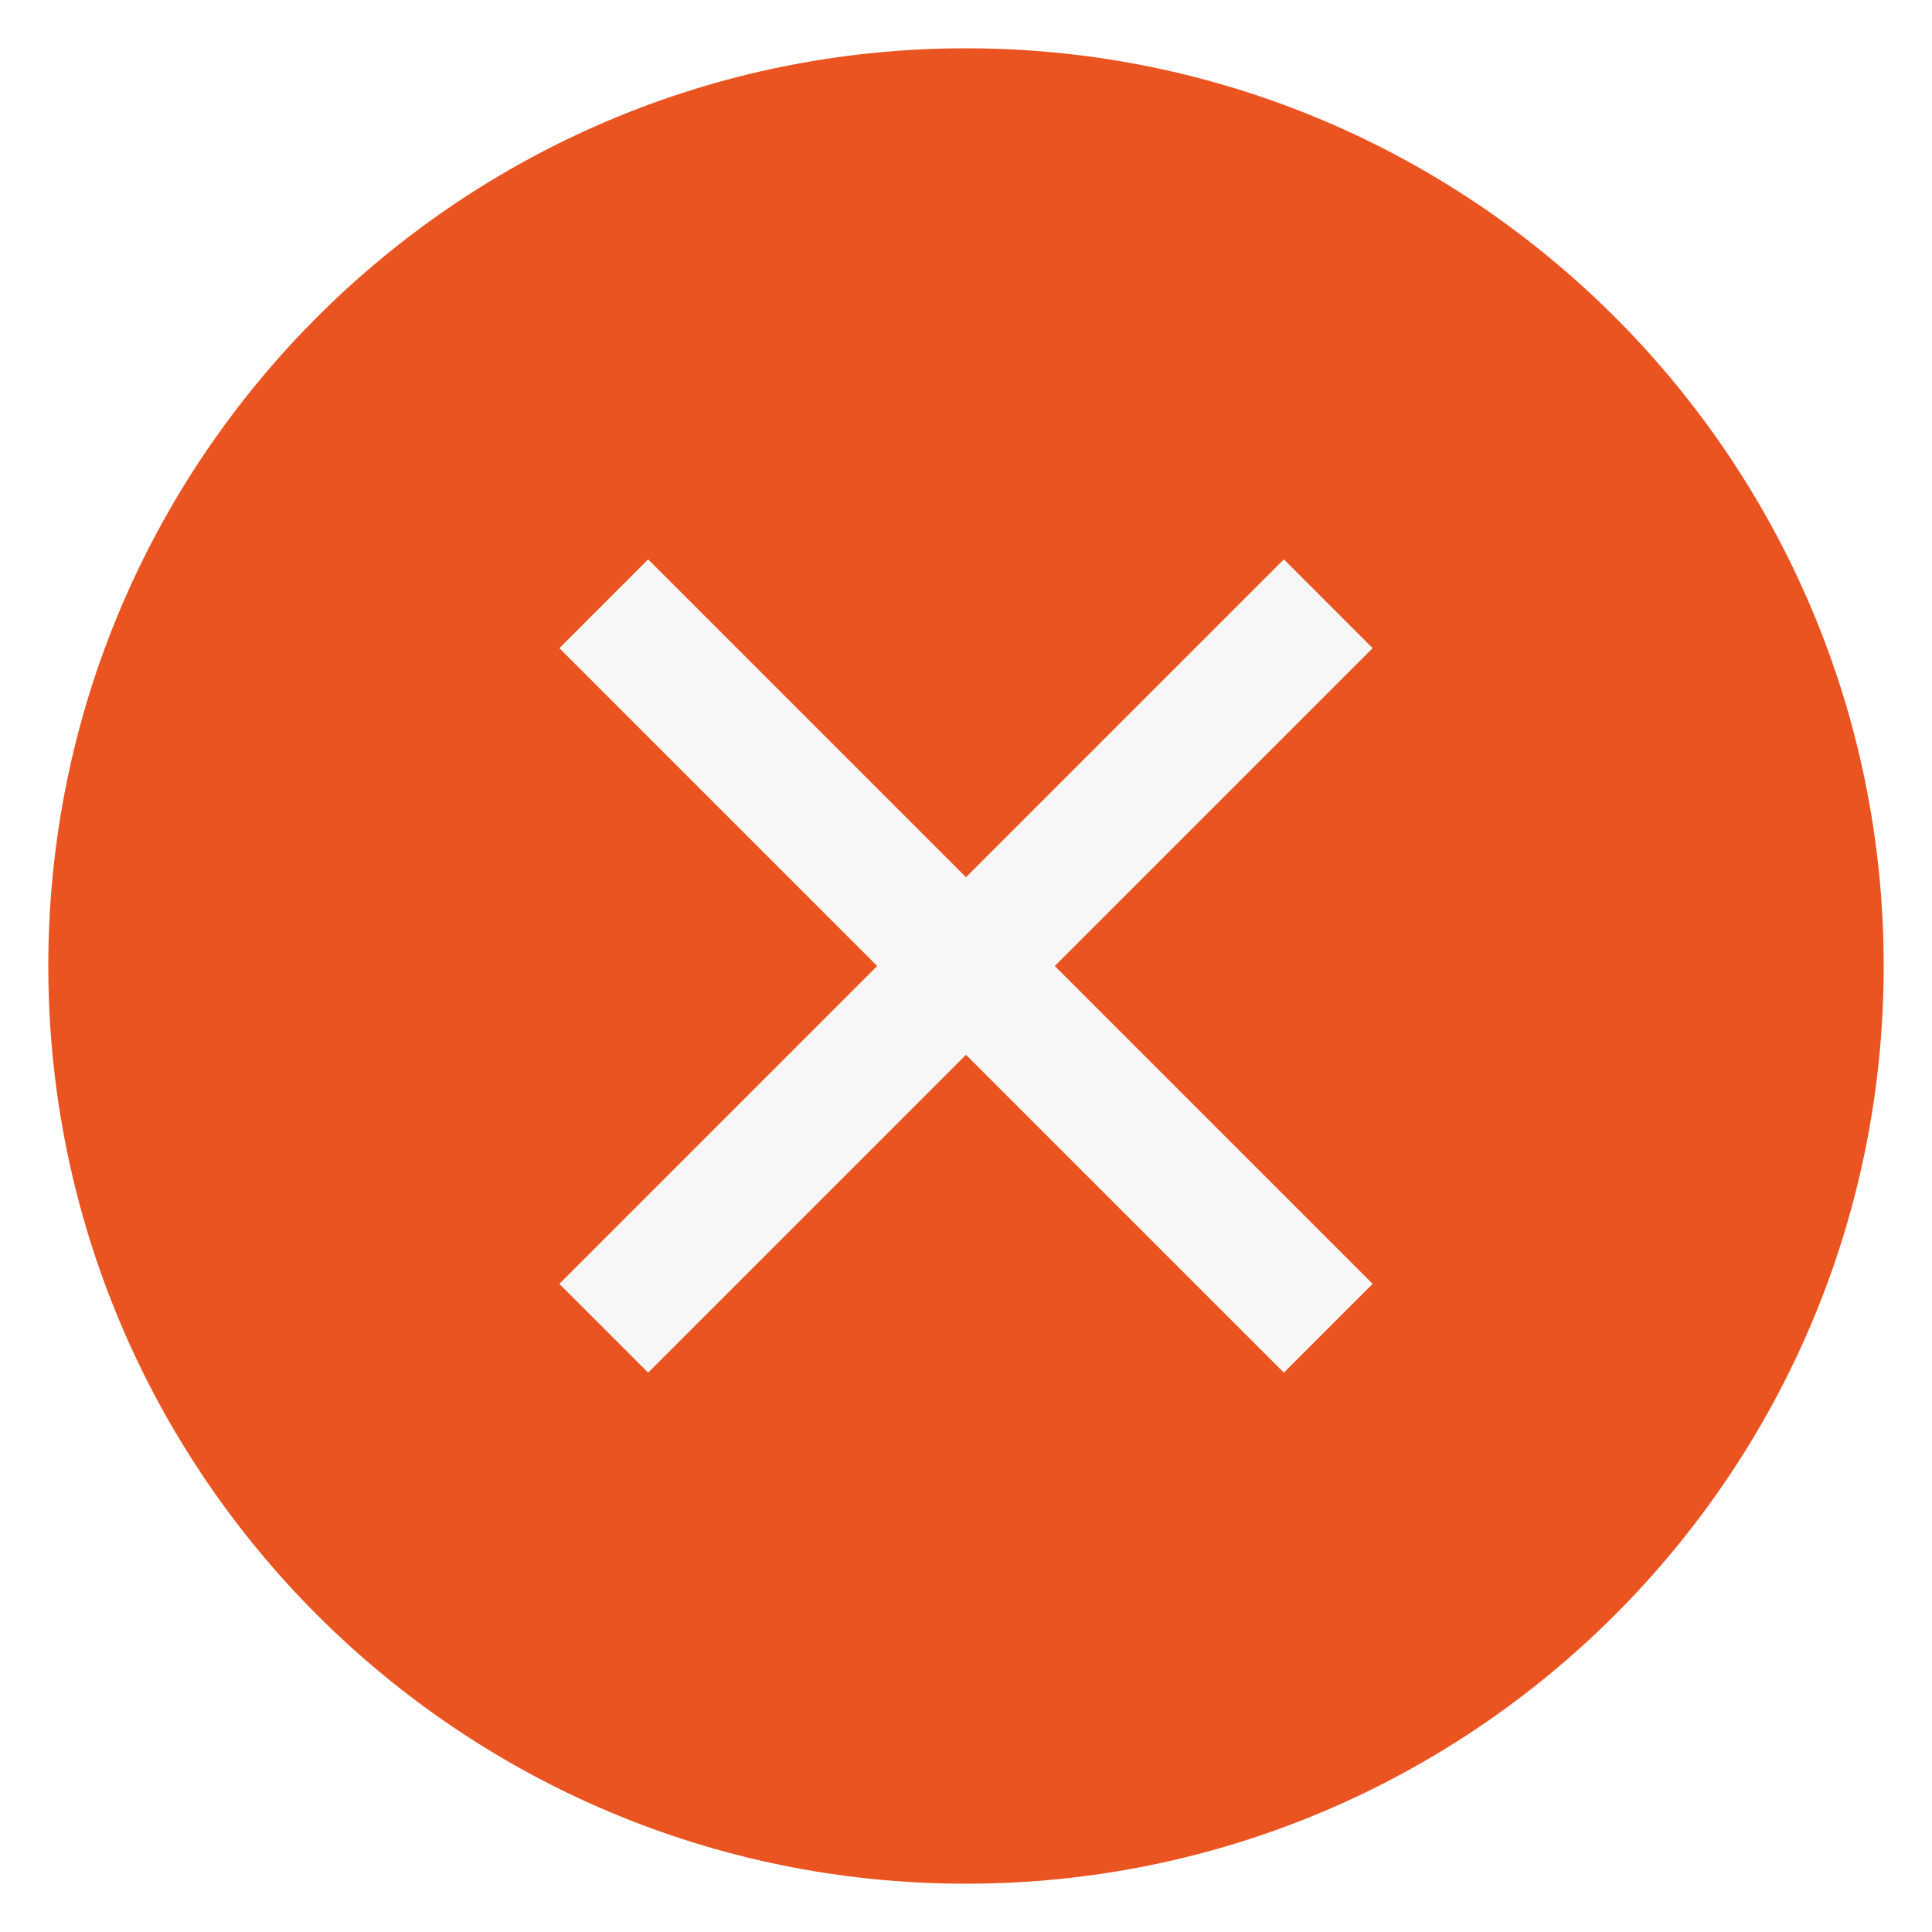
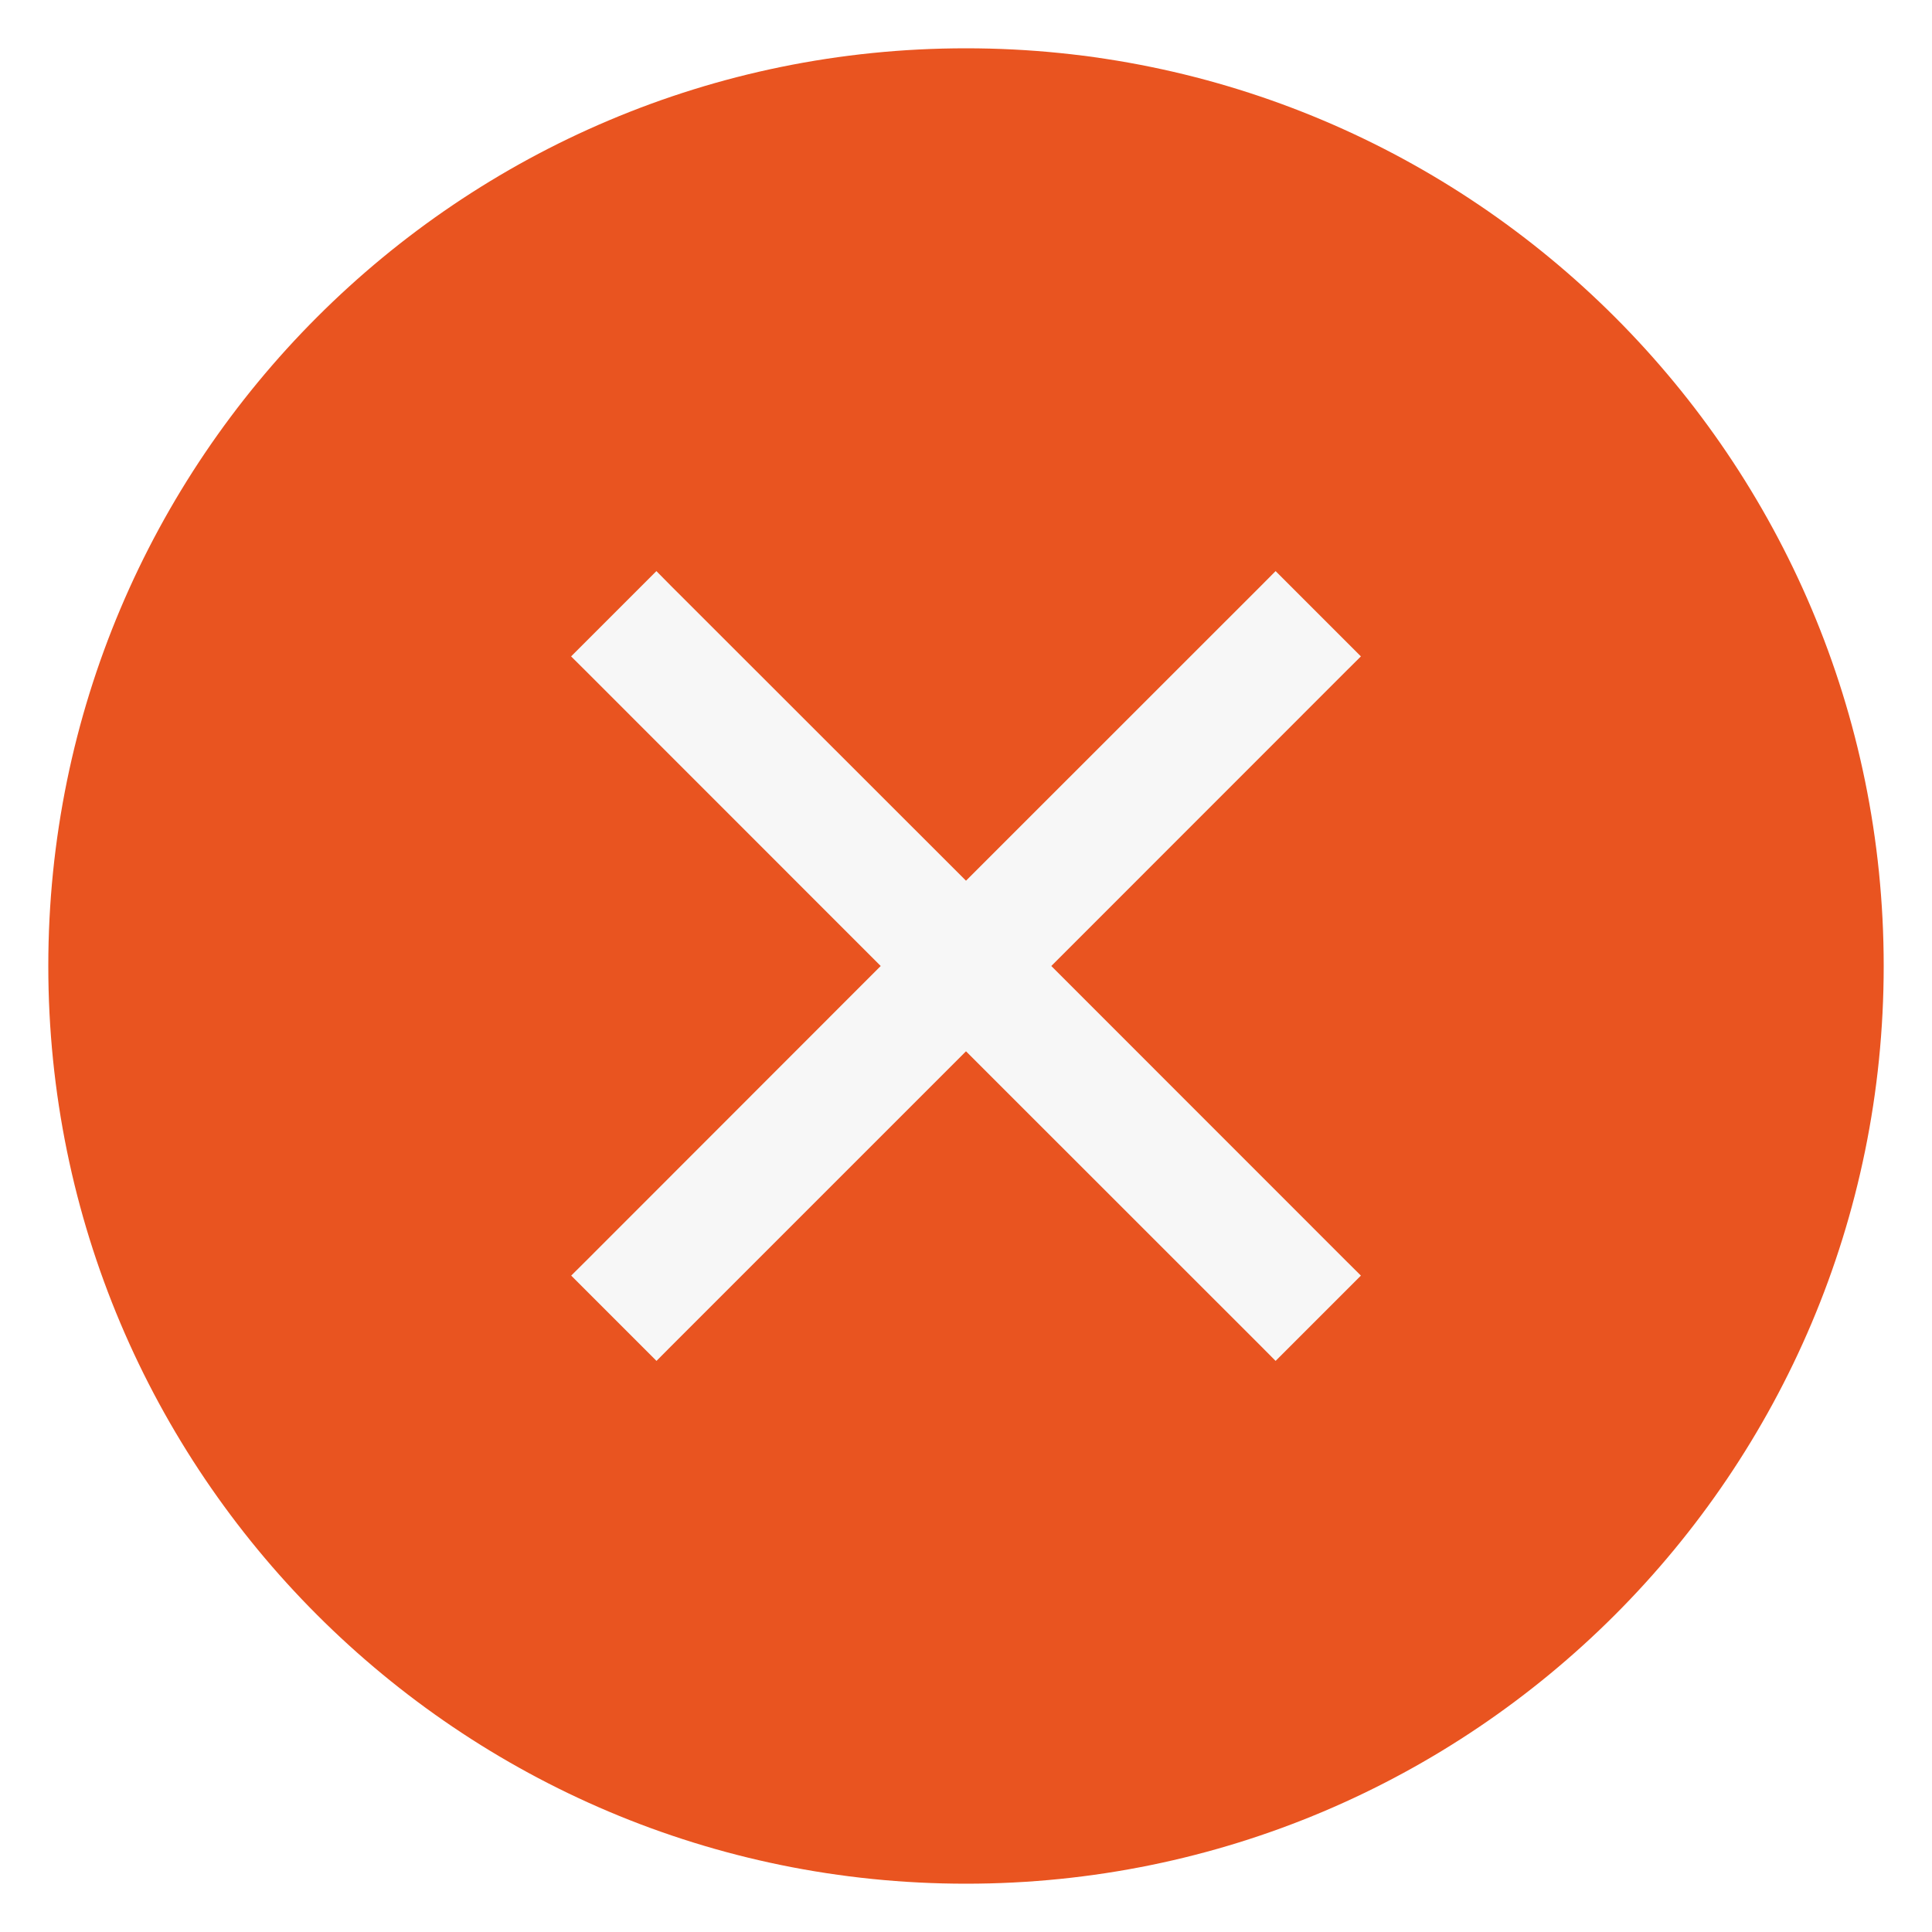
- <svg xmlns="http://www.w3.org/2000/svg" viewBox="0 0 20 20">
-   <defs>
-     <style>.a{fill:#e95420;}.b{fill:none;stroke:#f7f7f7;stroke-miterlimit:10;stroke-width:1.3;}</style>
-   </defs>
-   <circle class="a" cx="10" cy="10" r="9.5" />
-   <line class="b" x1="6.25" y1="13.75" x2="13.75" y2="6.25" />
-   <line class="b" x1="6.25" y1="6.25" x2="13.75" y2="13.75" />
+ <svg xmlns="http://www.w3.org/2000/svg" viewBox="0 0 20 20" version="1.1" id="svg14">
+   <circle cx="10" cy="10" r="9.5" id="circle8" style="fill:#e95420;" />
+   <path id="path2" overflow="visible" font-weight="400" style="color:#000000;font-weight:400;line-height:normal;font-family:sans-serif;font-variant-ligatures:normal;font-variant-position:normal;font-variant-caps:normal;font-variant-numeric:normal;font-variant-alternates:normal;font-feature-settings:normal;text-indent:0;text-align:start;text-decoration:none;text-decoration-line:none;text-decoration-style:solid;text-decoration-color:#000000;text-transform:none;text-orientation:mixed;white-space:normal;shape-padding:0;overflow:visible;isolation:auto;mix-blend-mode:normal;fill:#f7f7f7;fill-opacity:1;fill-rule:evenodd" d="M 6.795,5.912 5.912,6.795 6.059,6.941 9.117,10 6.06,13.059 5.913,13.205 6.796,14.088 6.942,13.941 10,10.883 l 3.059,3.058 0.146,0.147 0.883,-0.883 L 13.941,13.059 10.883,10 13.941,6.941 14.088,6.795 13.205,5.912 13.059,6.059 10,9.117 6.941,6.06 Z" />
</svg>
